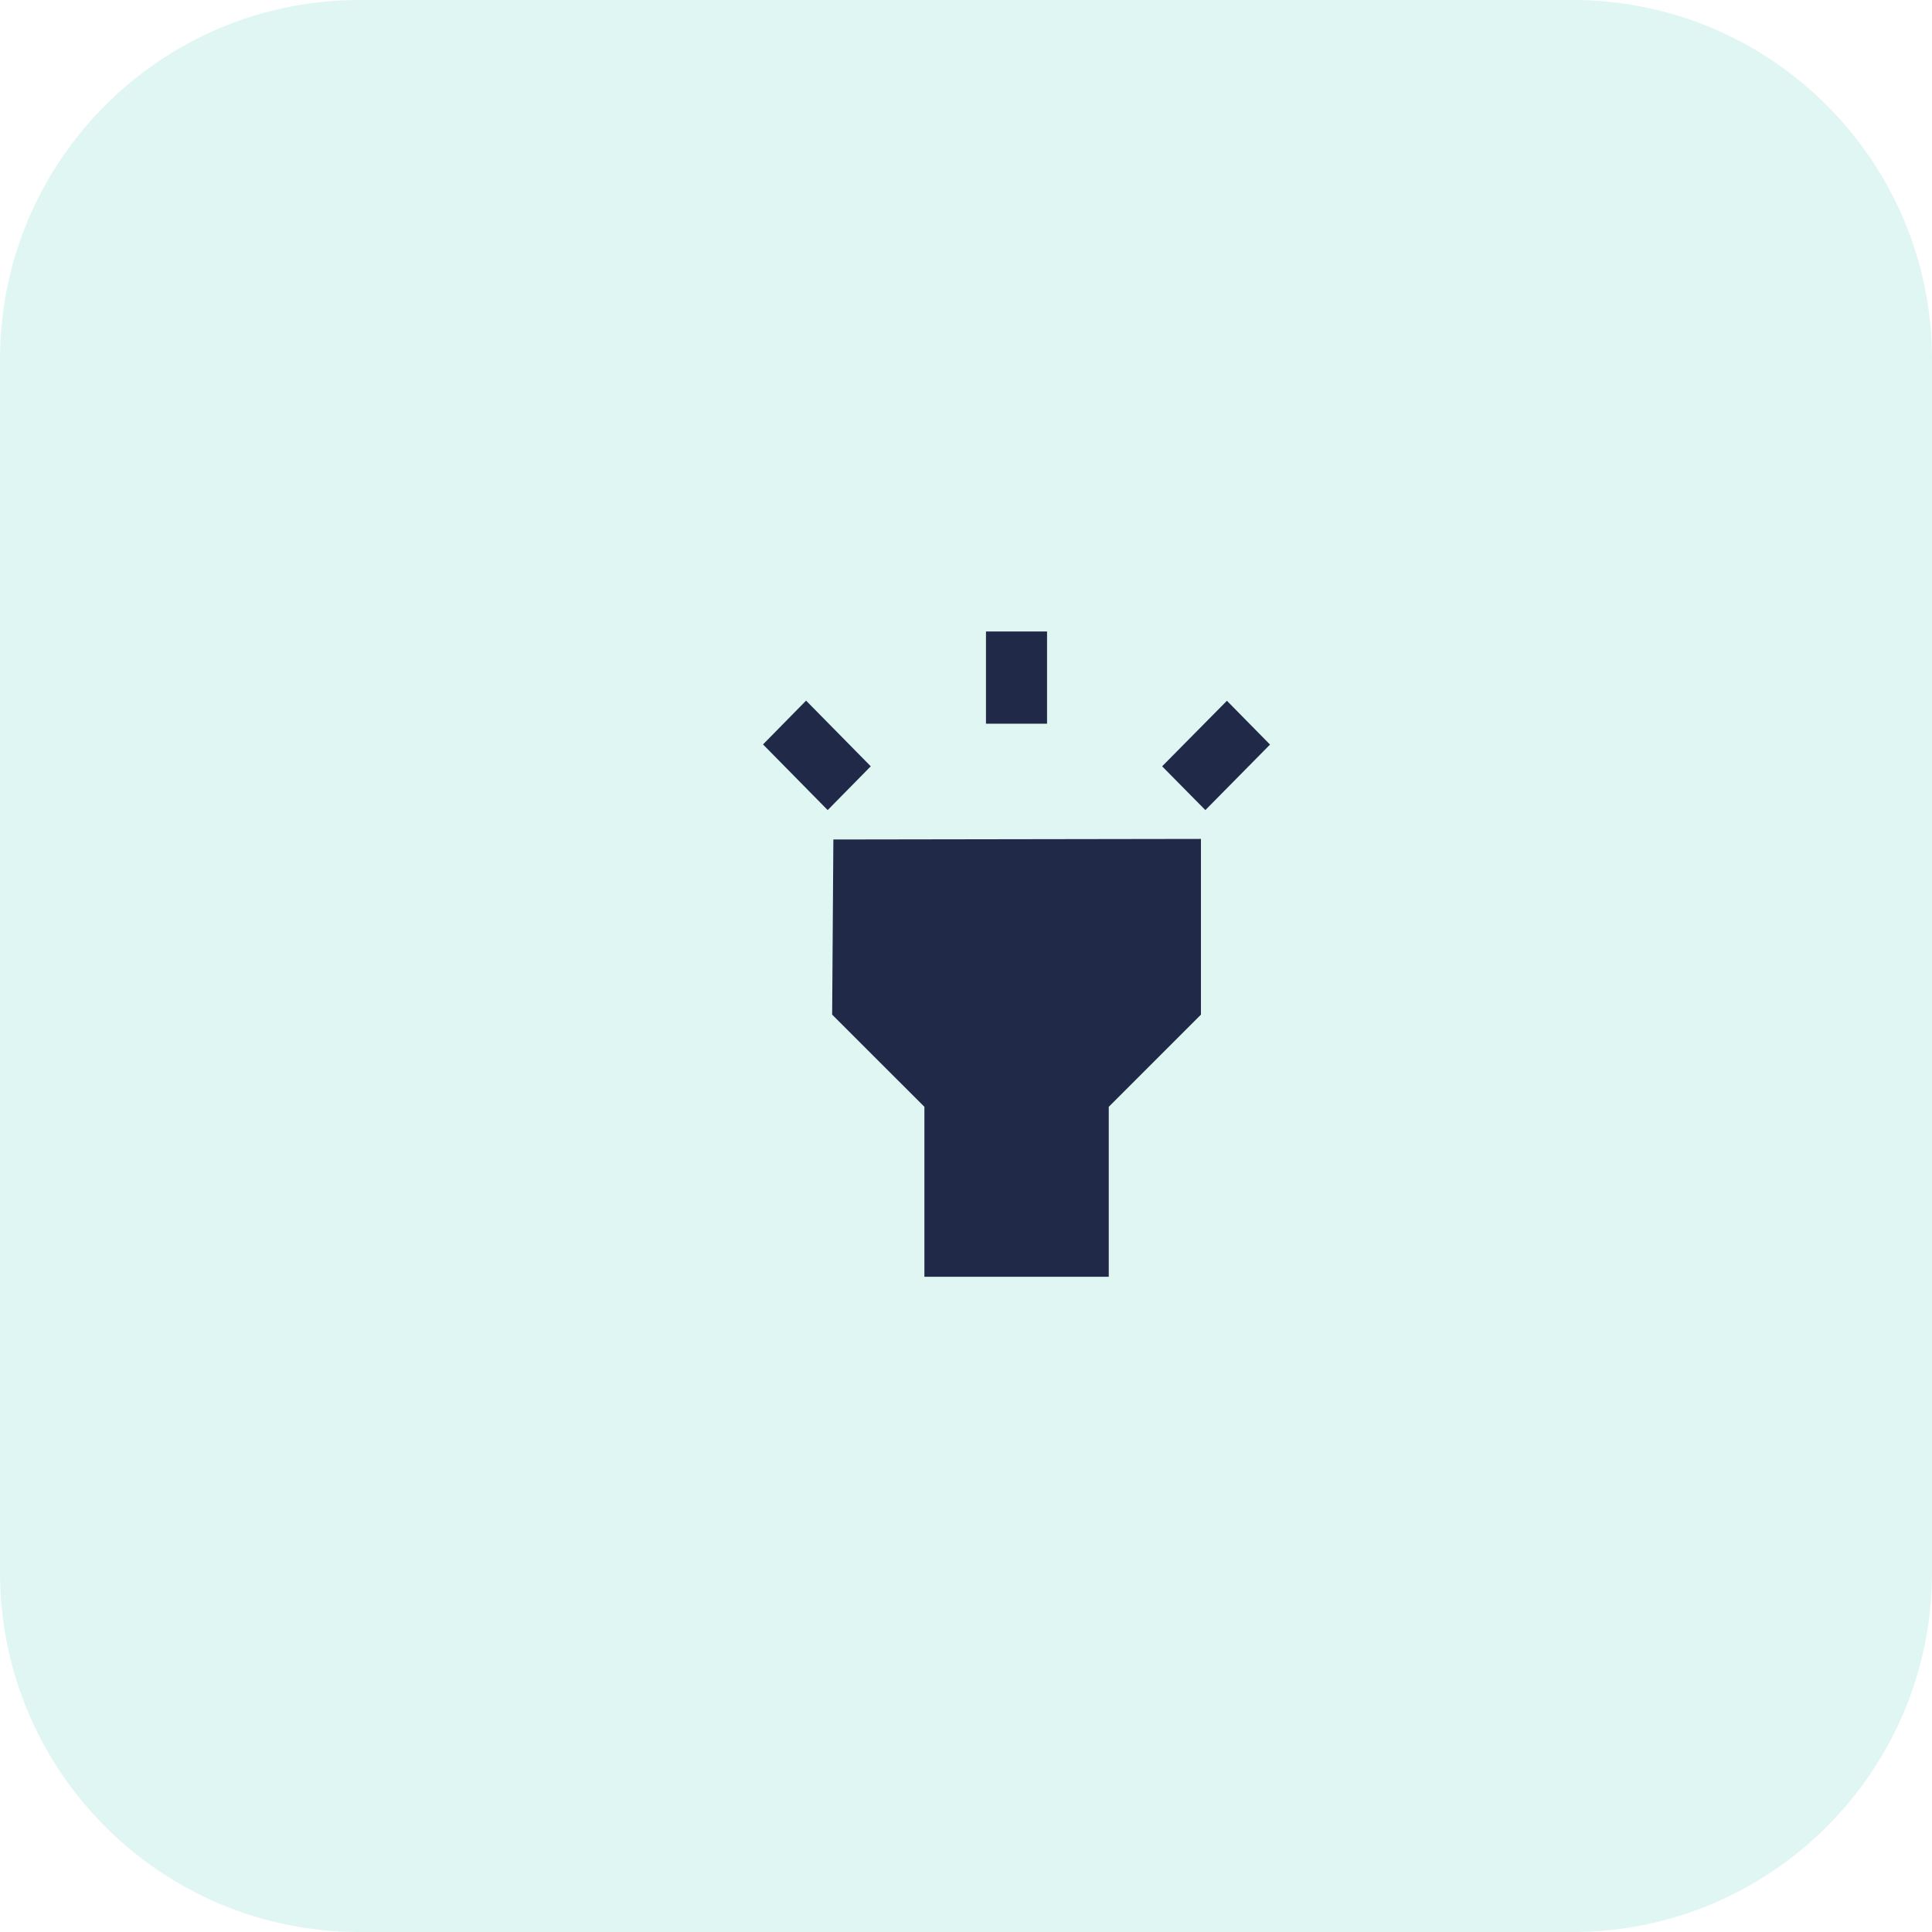
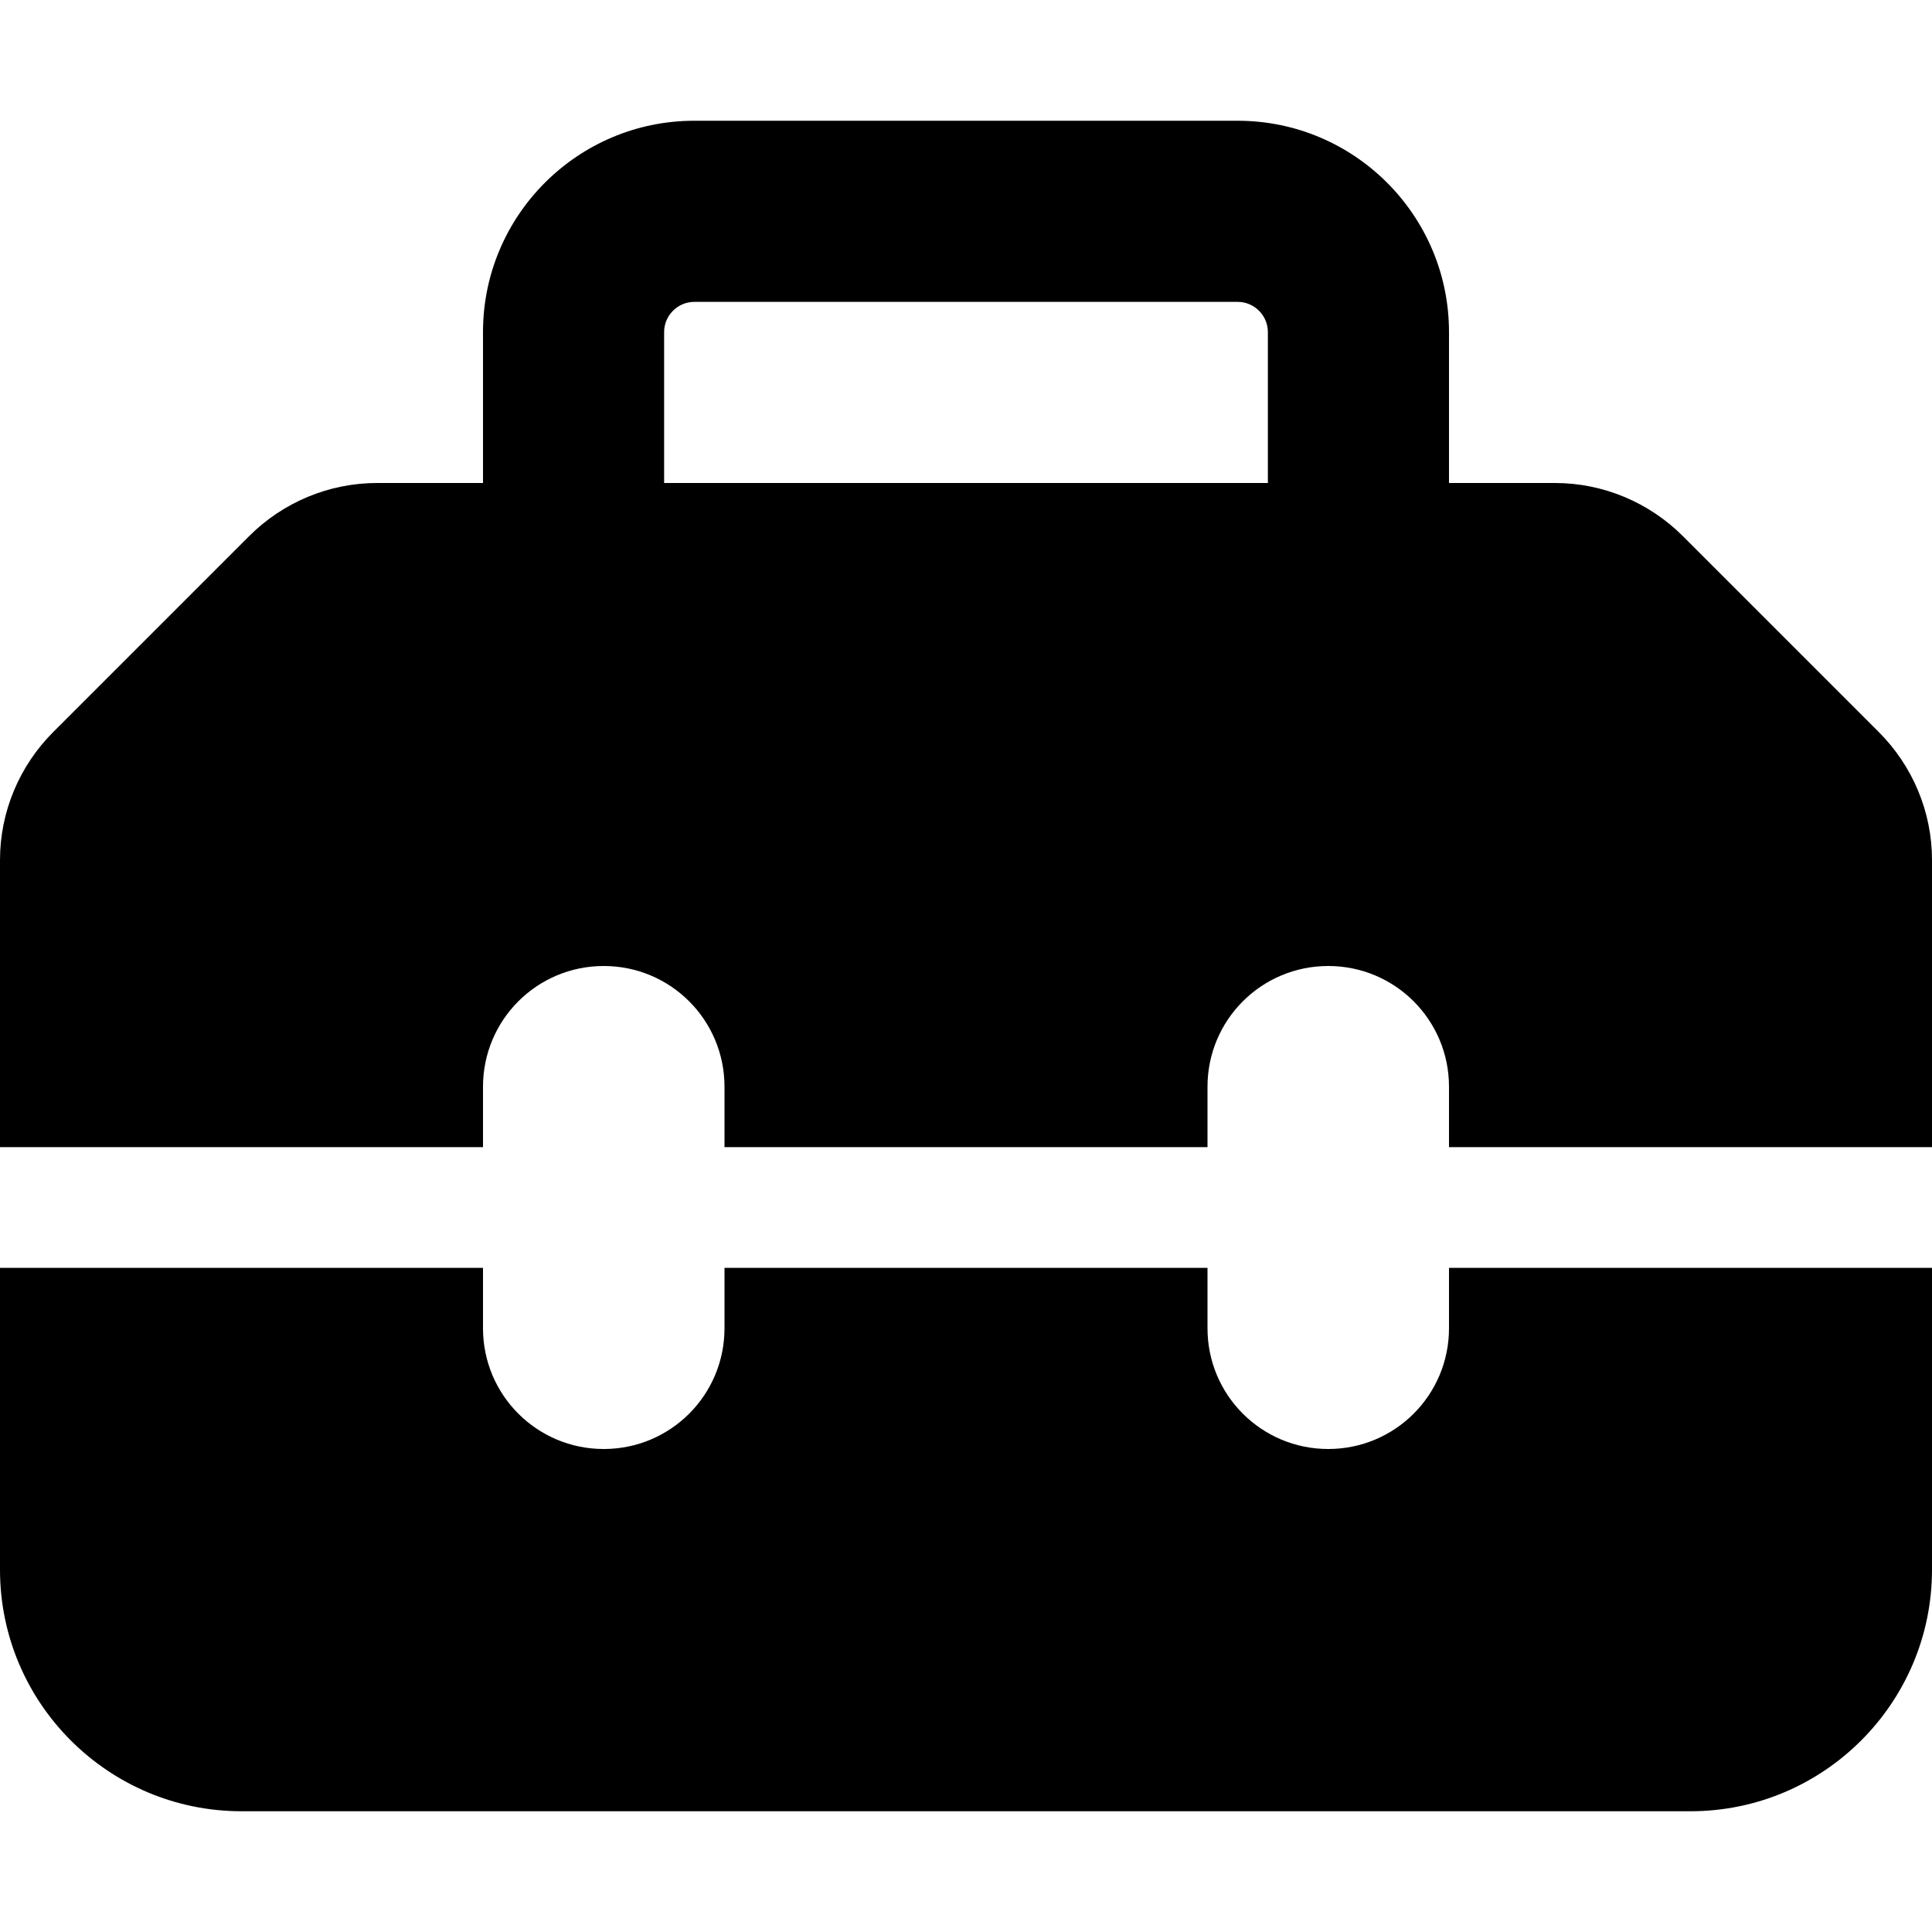
- <svg xmlns="http://www.w3.org/2000/svg" width="129" height="129" viewBox="0 0 129 129" fill="none">
-   <path d="M105 0H24C10.745 0 0 10.745 0 24V105C0 118.255 10.745 129 24 129H105C118.255 129 129 118.255 129 105V24C129 10.745 118.255 0 105 0Z" fill="#DFF6F2" />
-   <path d="M55.563 67.747L61.722 73.902V85.25H74.032V73.902L80.187 67.747V56.015L55.644 56.053L55.563 67.747ZM65.834 42.165H69.912V48.32H65.834V42.165ZM50.947 49.705L53.822 46.781L58.14 51.166L55.265 54.09L50.947 49.705ZM77.596 51.167L81.922 46.791L84.8 49.715L80.482 54.09L77.596 51.167Z" fill="#212949" />
+ <svg xmlns="http://www.w3.org/2000/svg" viewBox="0 0 512 512">
+   <path d="M176 88v40H336V88c0-4.4-3.6-8-8-8H184c-4.4 0-8 3.6-8 8zm-48 40V88c0-30.9 25.1-56 56-56H328c30.9 0 56 25.1 56 56v40h28.1c12.7 0 24.9 5.1 33.9 14.1l51.9 51.9c9 9 14.1 21.2 14.1 33.9V304H384V288c0-17.7-14.3-32-32-32s-32 14.3-32 32v16H192V288c0-17.7-14.3-32-32-32s-32 14.3-32 32v16H0V227.9c0-12.7 5.1-24.9 14.1-33.9l51.9-51.9c9-9 21.2-14.1 33.9-14.1H128zM0 416V336H128v16c0 17.7 14.3 32 32 32s32-14.3 32-32V336H320v16c0 17.7 14.3 32 32 32s32-14.3 32-32V336H512v80c0 35.3-28.7 64-64 64H64c-35.3 0-64-28.7-64-64z" />
</svg>
